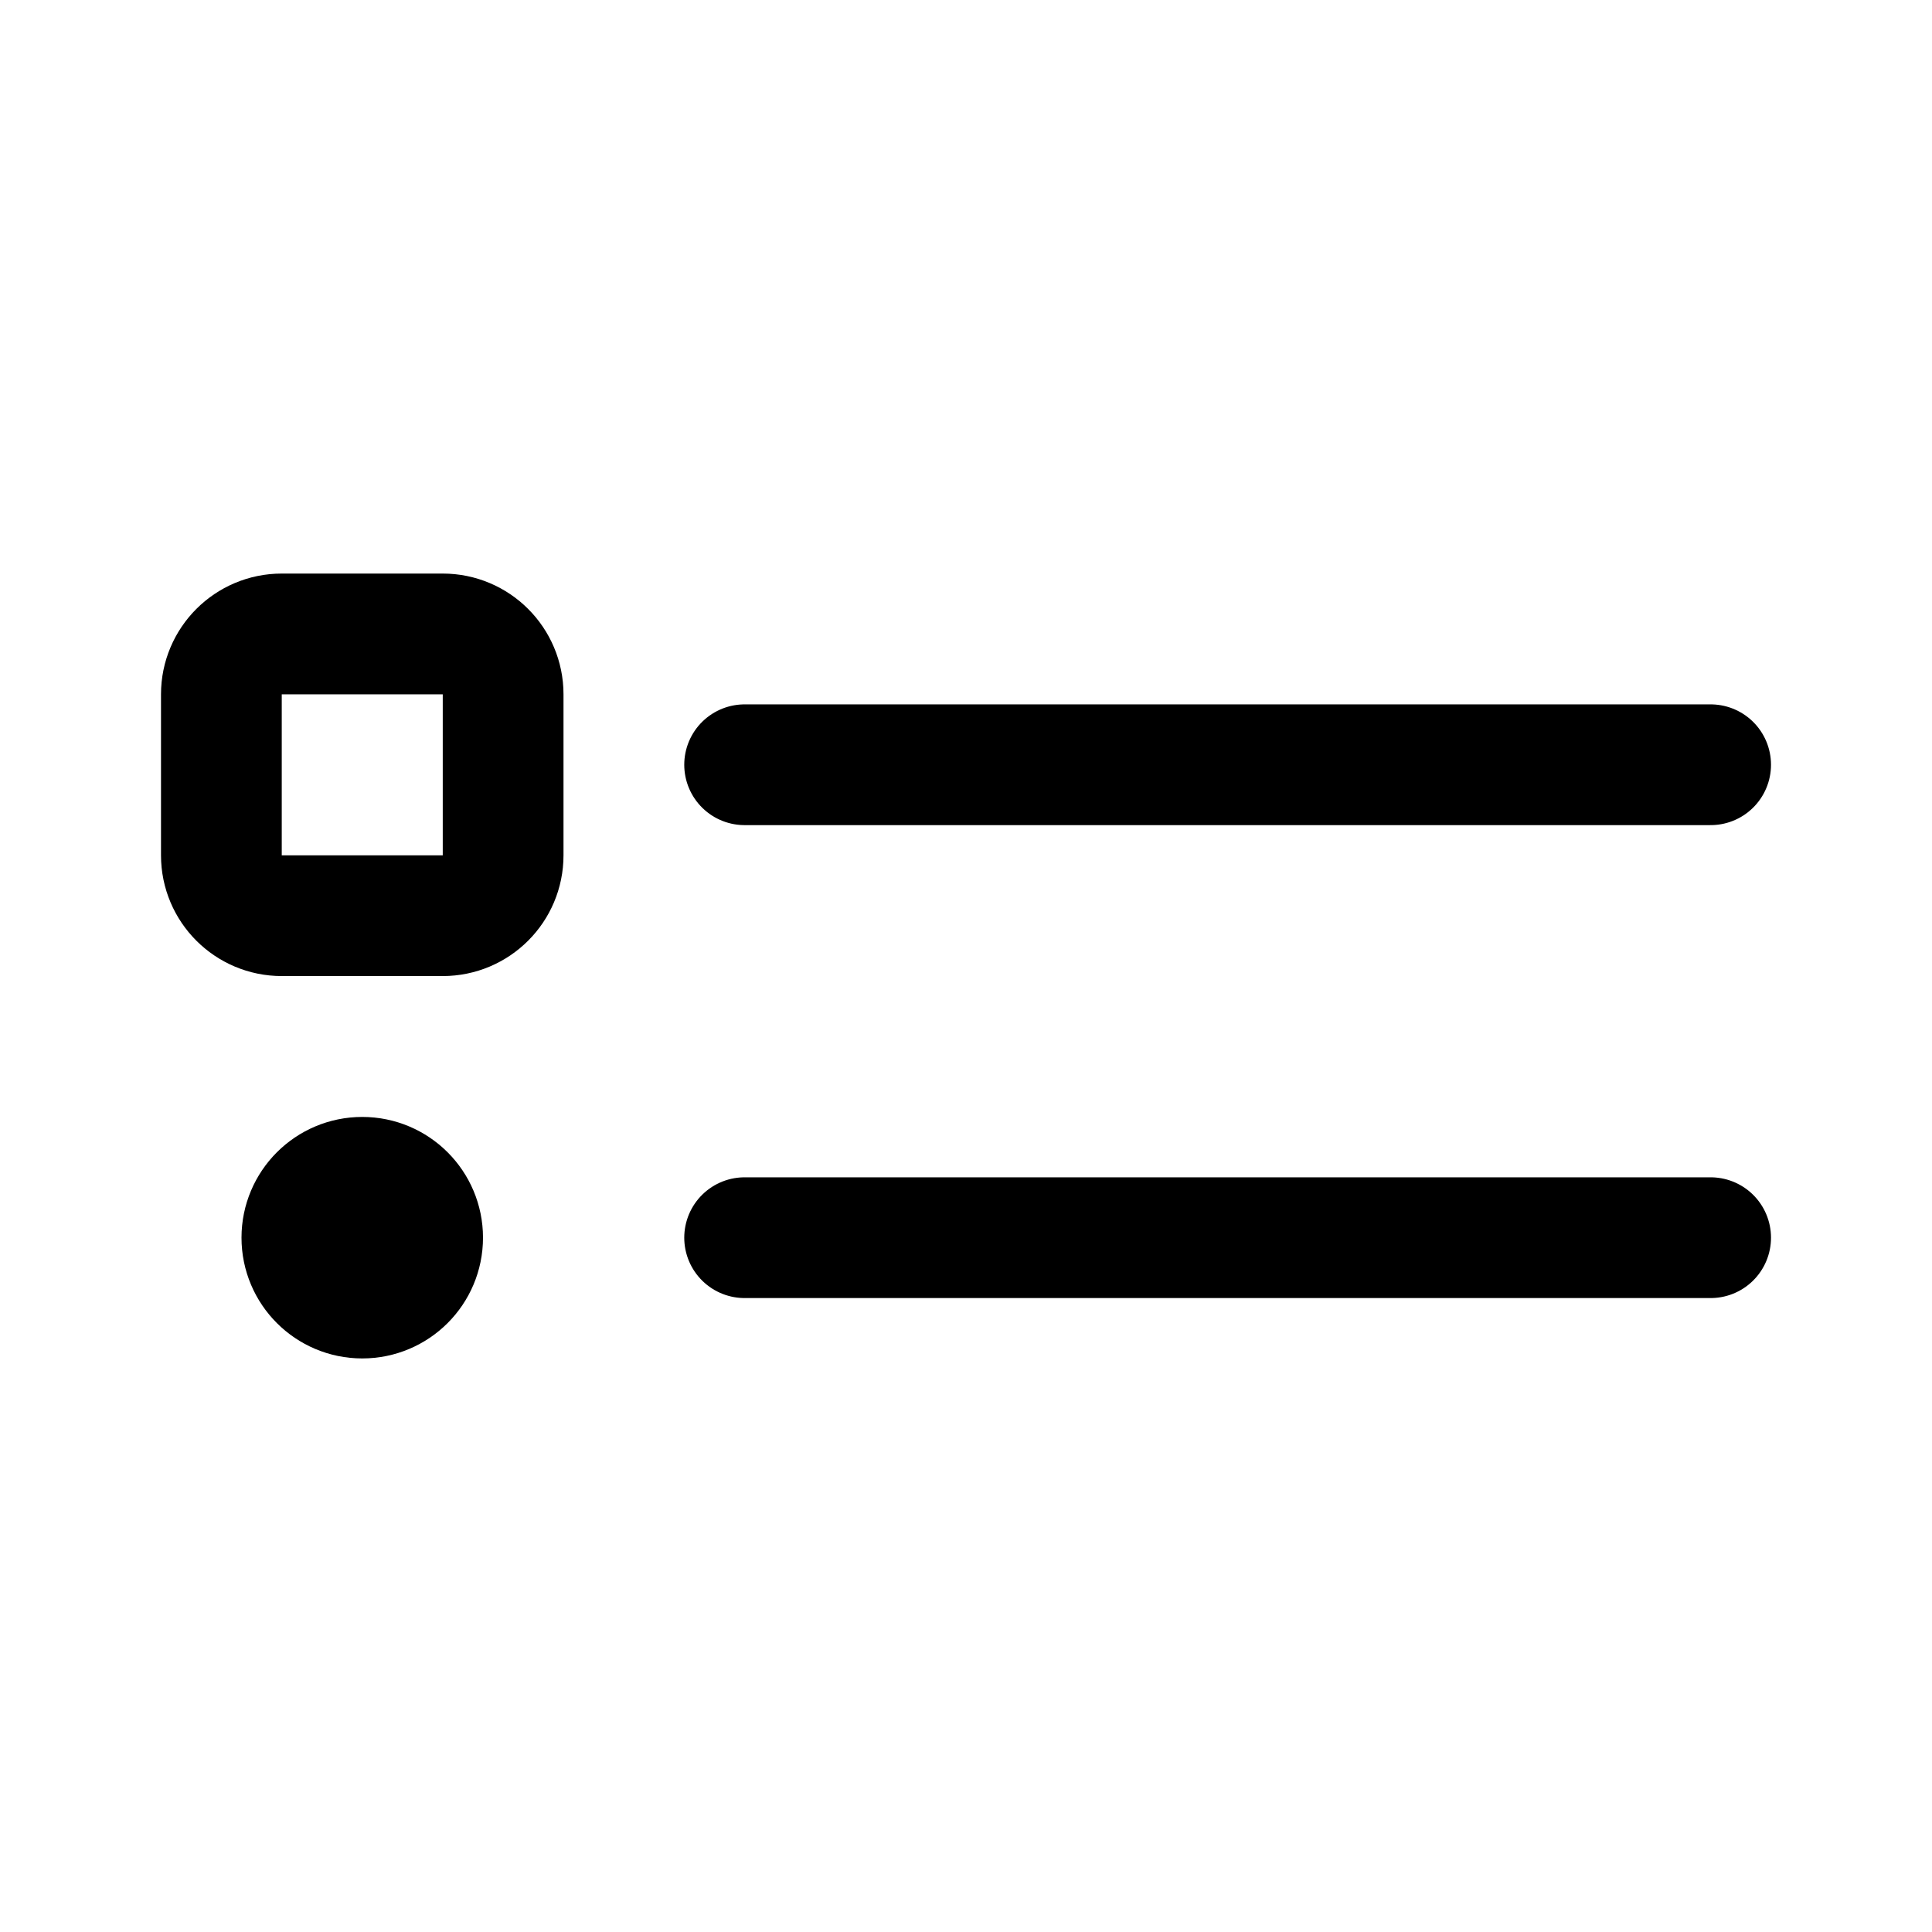
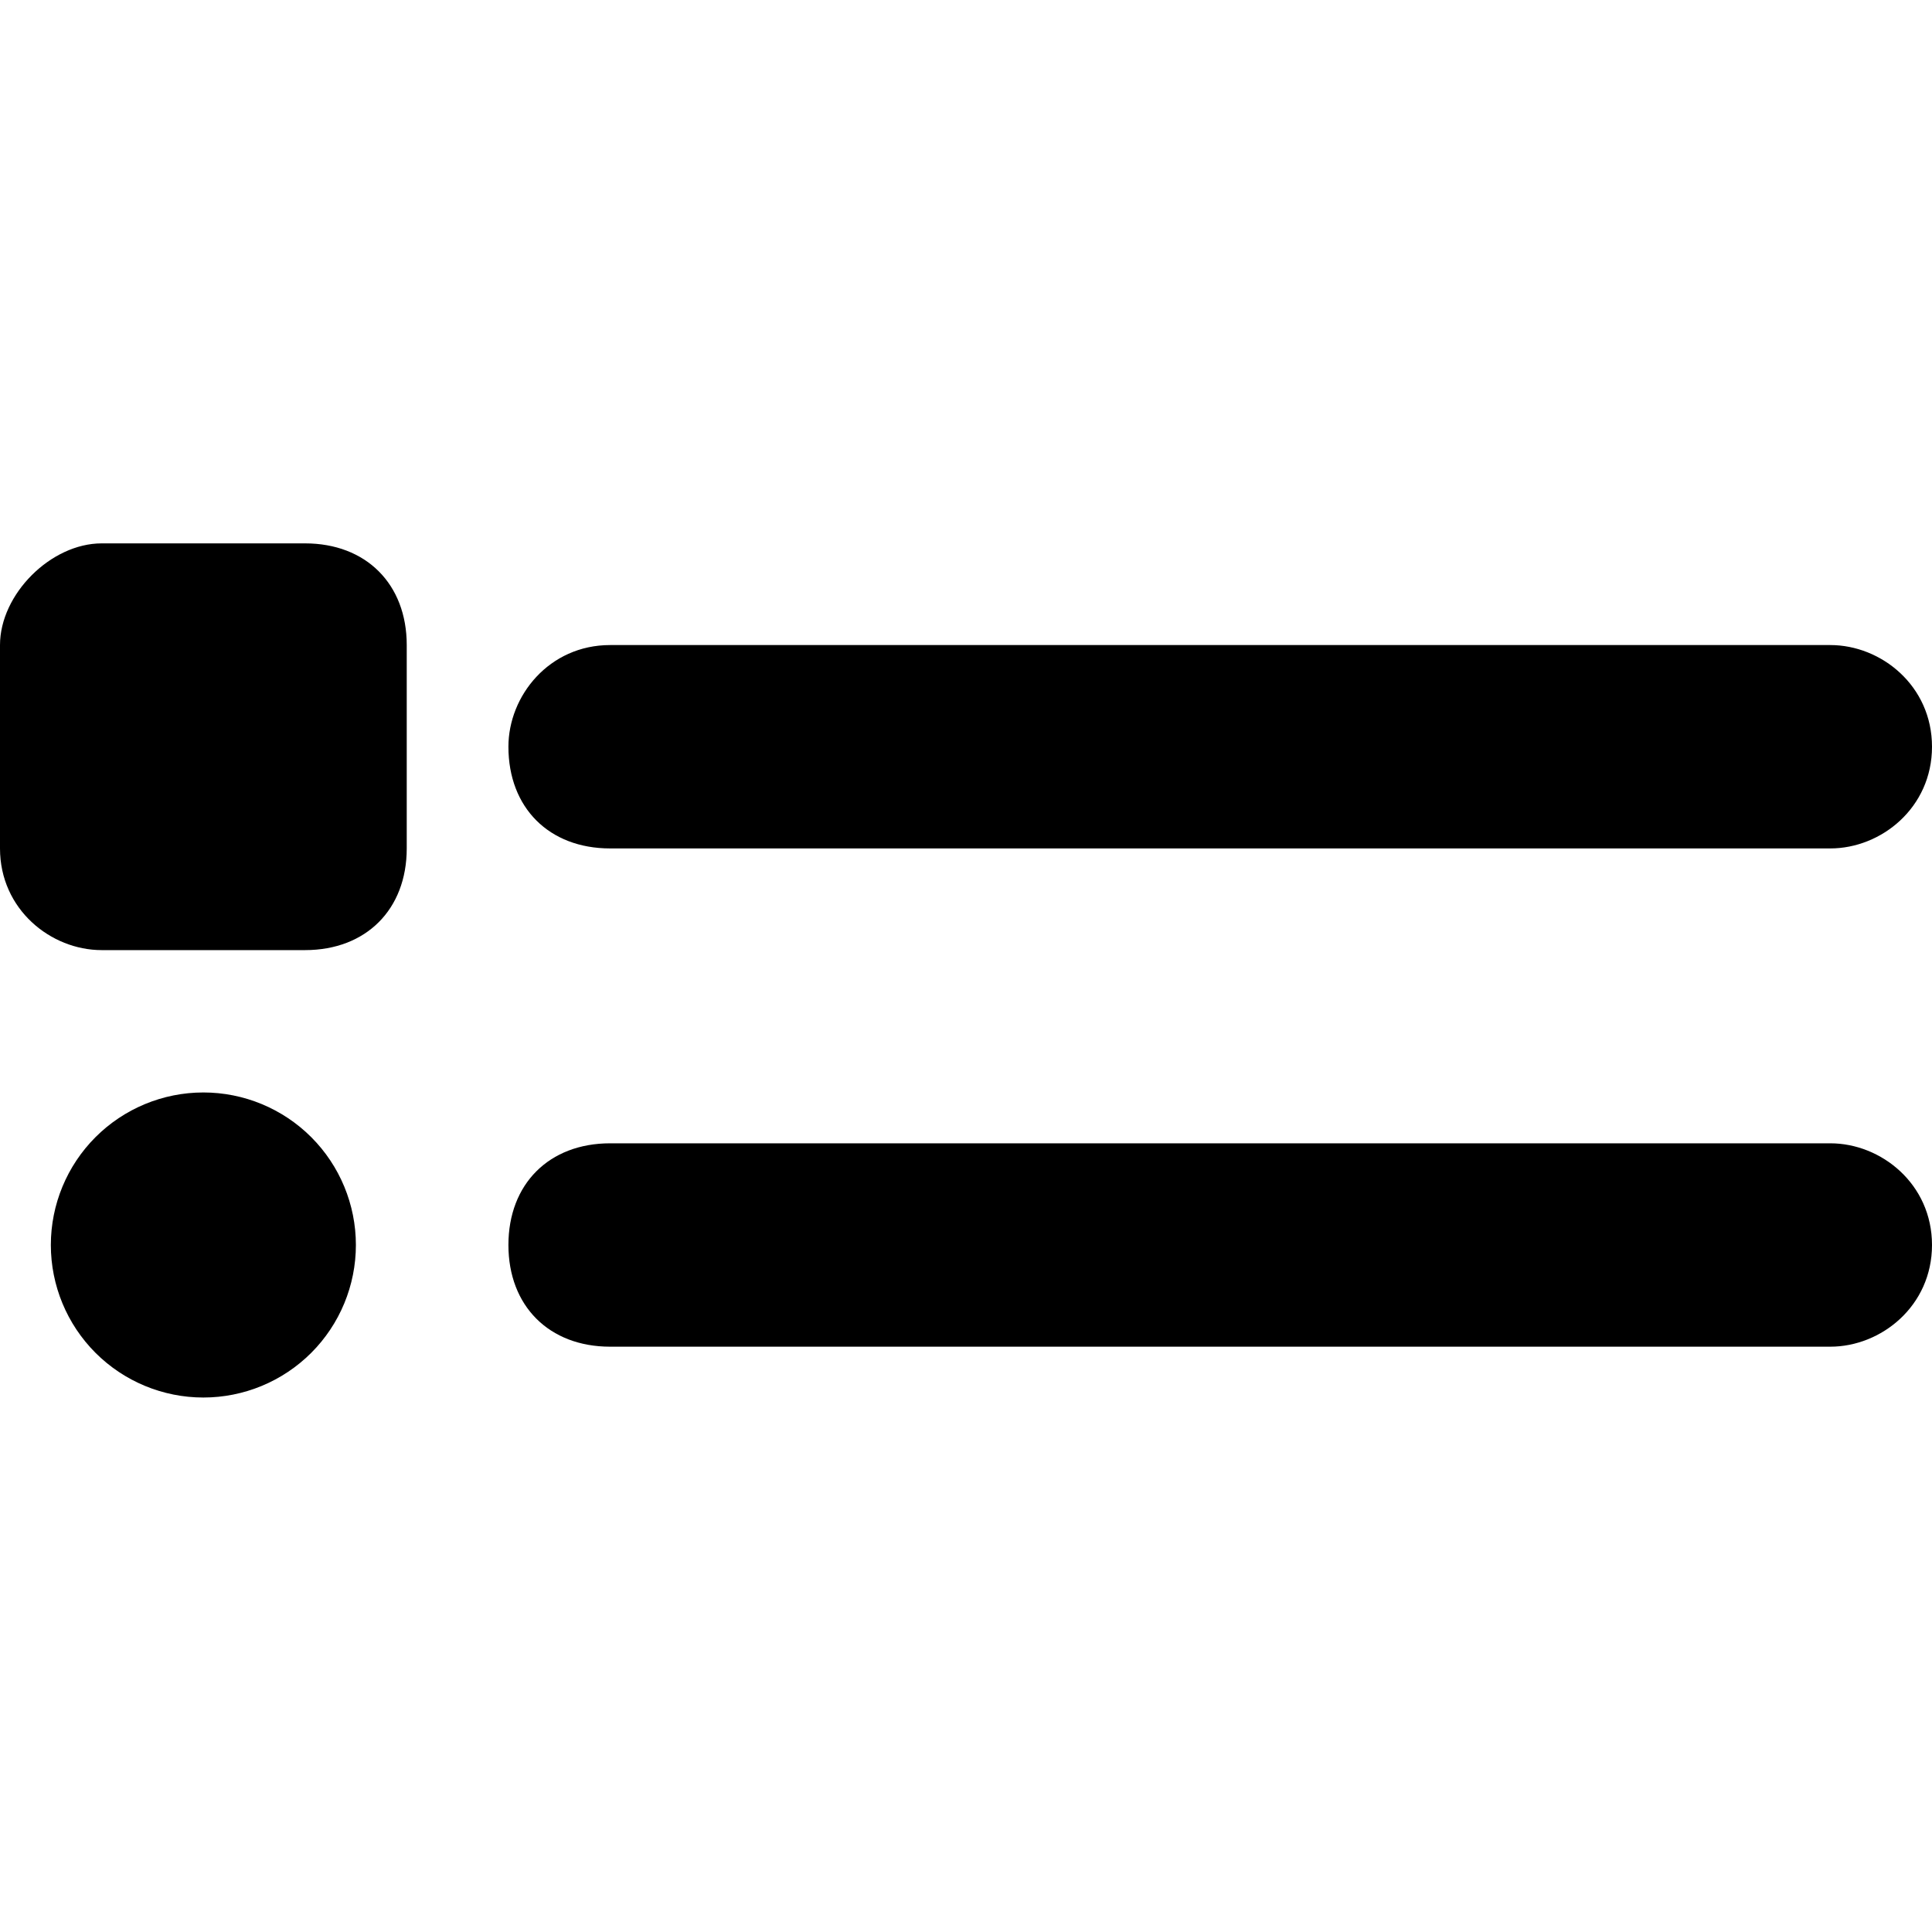
- <svg xmlns="http://www.w3.org/2000/svg" width="192" height="192" fill="none" viewBox="0 0 192 192">
-   <rect width="28" height="28" x="22" y="63" stroke="#000" stroke-linecap="round" stroke-linejoin="round" stroke-width="12" rx="6" />
-   <path stroke="#000" stroke-linecap="round" stroke-linejoin="round" stroke-width="12" d="M74 76h96m-96 47h96" />
-   <circle cx="36" cy="123" r="6" stroke="#000" stroke-linecap="round" stroke-linejoin="round" stroke-width="12" />
+ <svg xmlns="http://www.w3.org/2000/svg" width="192" height="192" viewBox="0 0 192 192" fill="none">
+   <path d="M10.105 94.421H30.316C36.379 94.421 40.421 90.379 40.421 84.316V64.105C40.421 58.042 36.379 54 30.316 54H10.105C5.053 54 0 59.053 0 64.105V84.316C0 90.379 5.053 94.421 10.105 94.421Z" fill="black" />
+   <path d="M5.053 123.726C5.053 119.706 6.65 115.851 9.492 113.008C12.335 110.165 16.19 108.568 20.21 108.568C24.231 108.568 28.086 110.165 30.929 113.008C33.771 115.851 35.368 119.706 35.368 123.726C35.368 127.746 33.771 131.602 30.929 134.445C28.086 137.287 24.231 138.884 20.21 138.884C16.19 138.884 12.335 137.287 9.492 134.445C6.65 131.602 5.053 127.746 5.053 123.726Z" fill="black" />
+   <path d="M50.526 123.726C50.526 129.789 54.568 133.832 60.632 133.832H181.895C186.947 133.832 192 129.789 192 123.726C192 117.663 186.947 113.621 181.895 113.621H60.632C54.568 113.621 50.526 117.663 50.526 123.726Z" fill="black" />
+   <path d="M50.526 74.21C50.526 80.274 54.568 84.316 60.632 84.316H181.895C186.947 84.316 192 80.274 192 74.21C192 68.147 186.947 64.105 181.895 64.105H60.632C54.568 64.105 50.526 69.158 50.526 74.21Z" fill="black" />
</svg>
